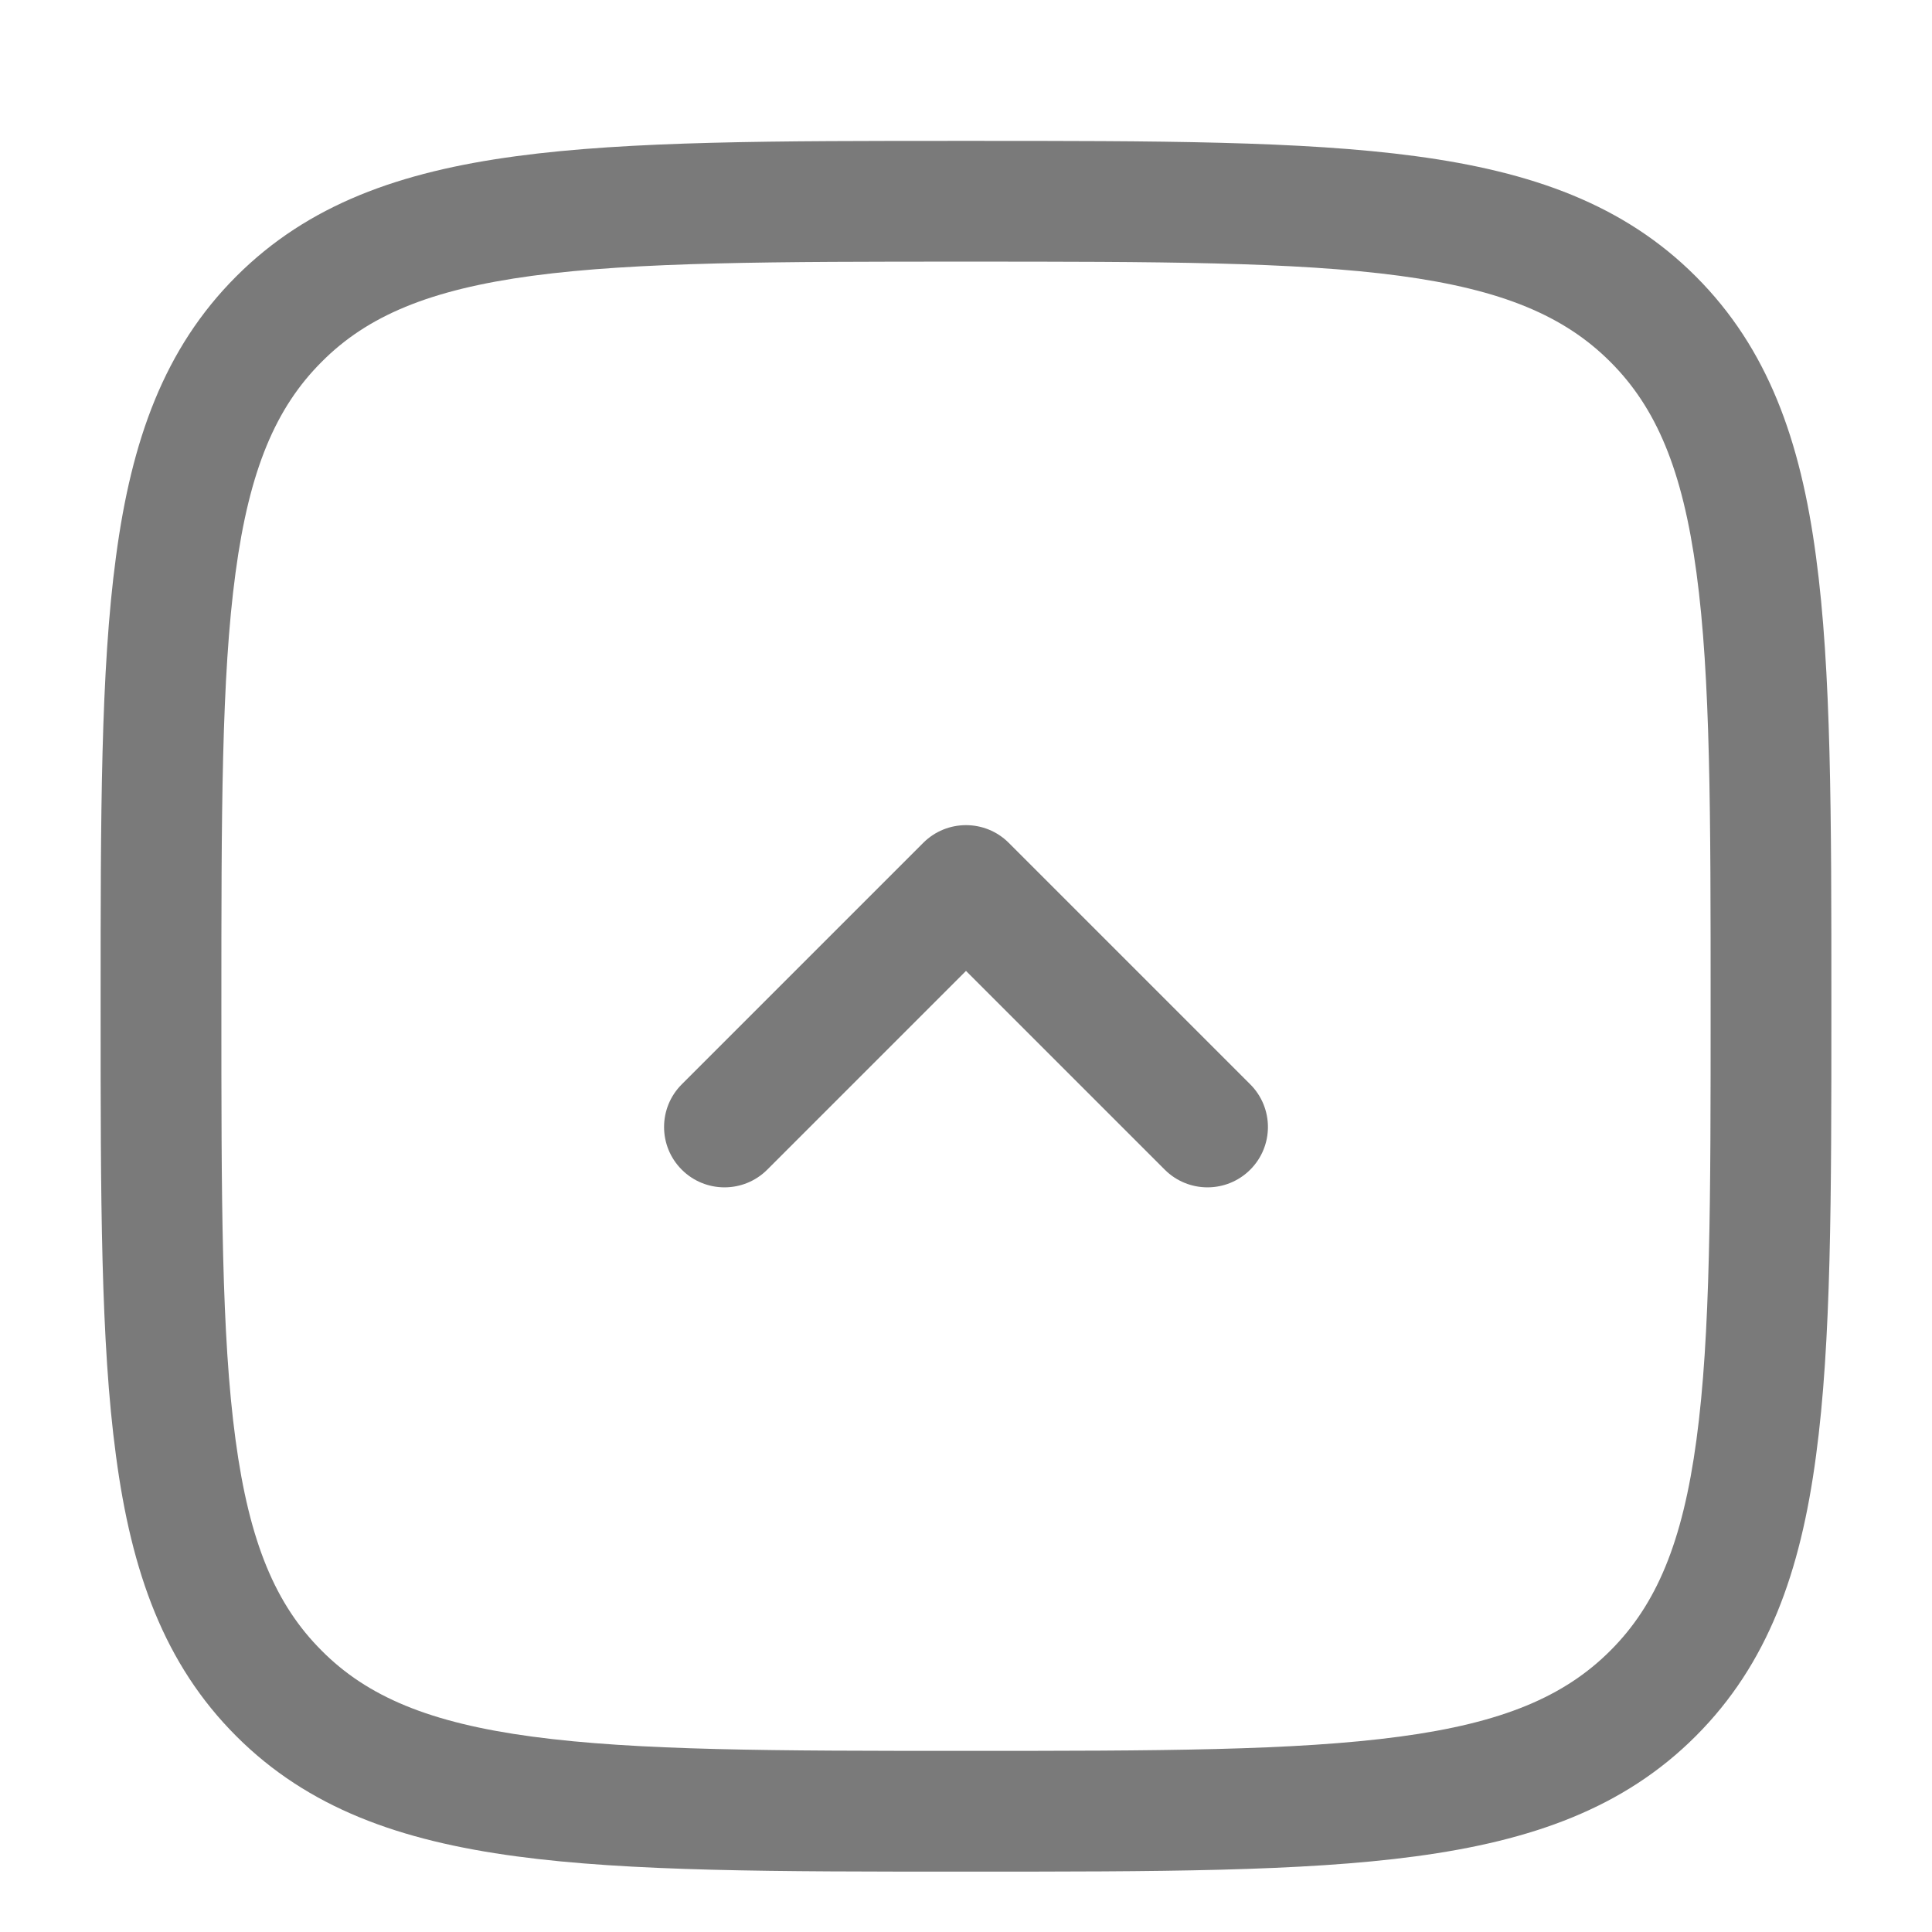
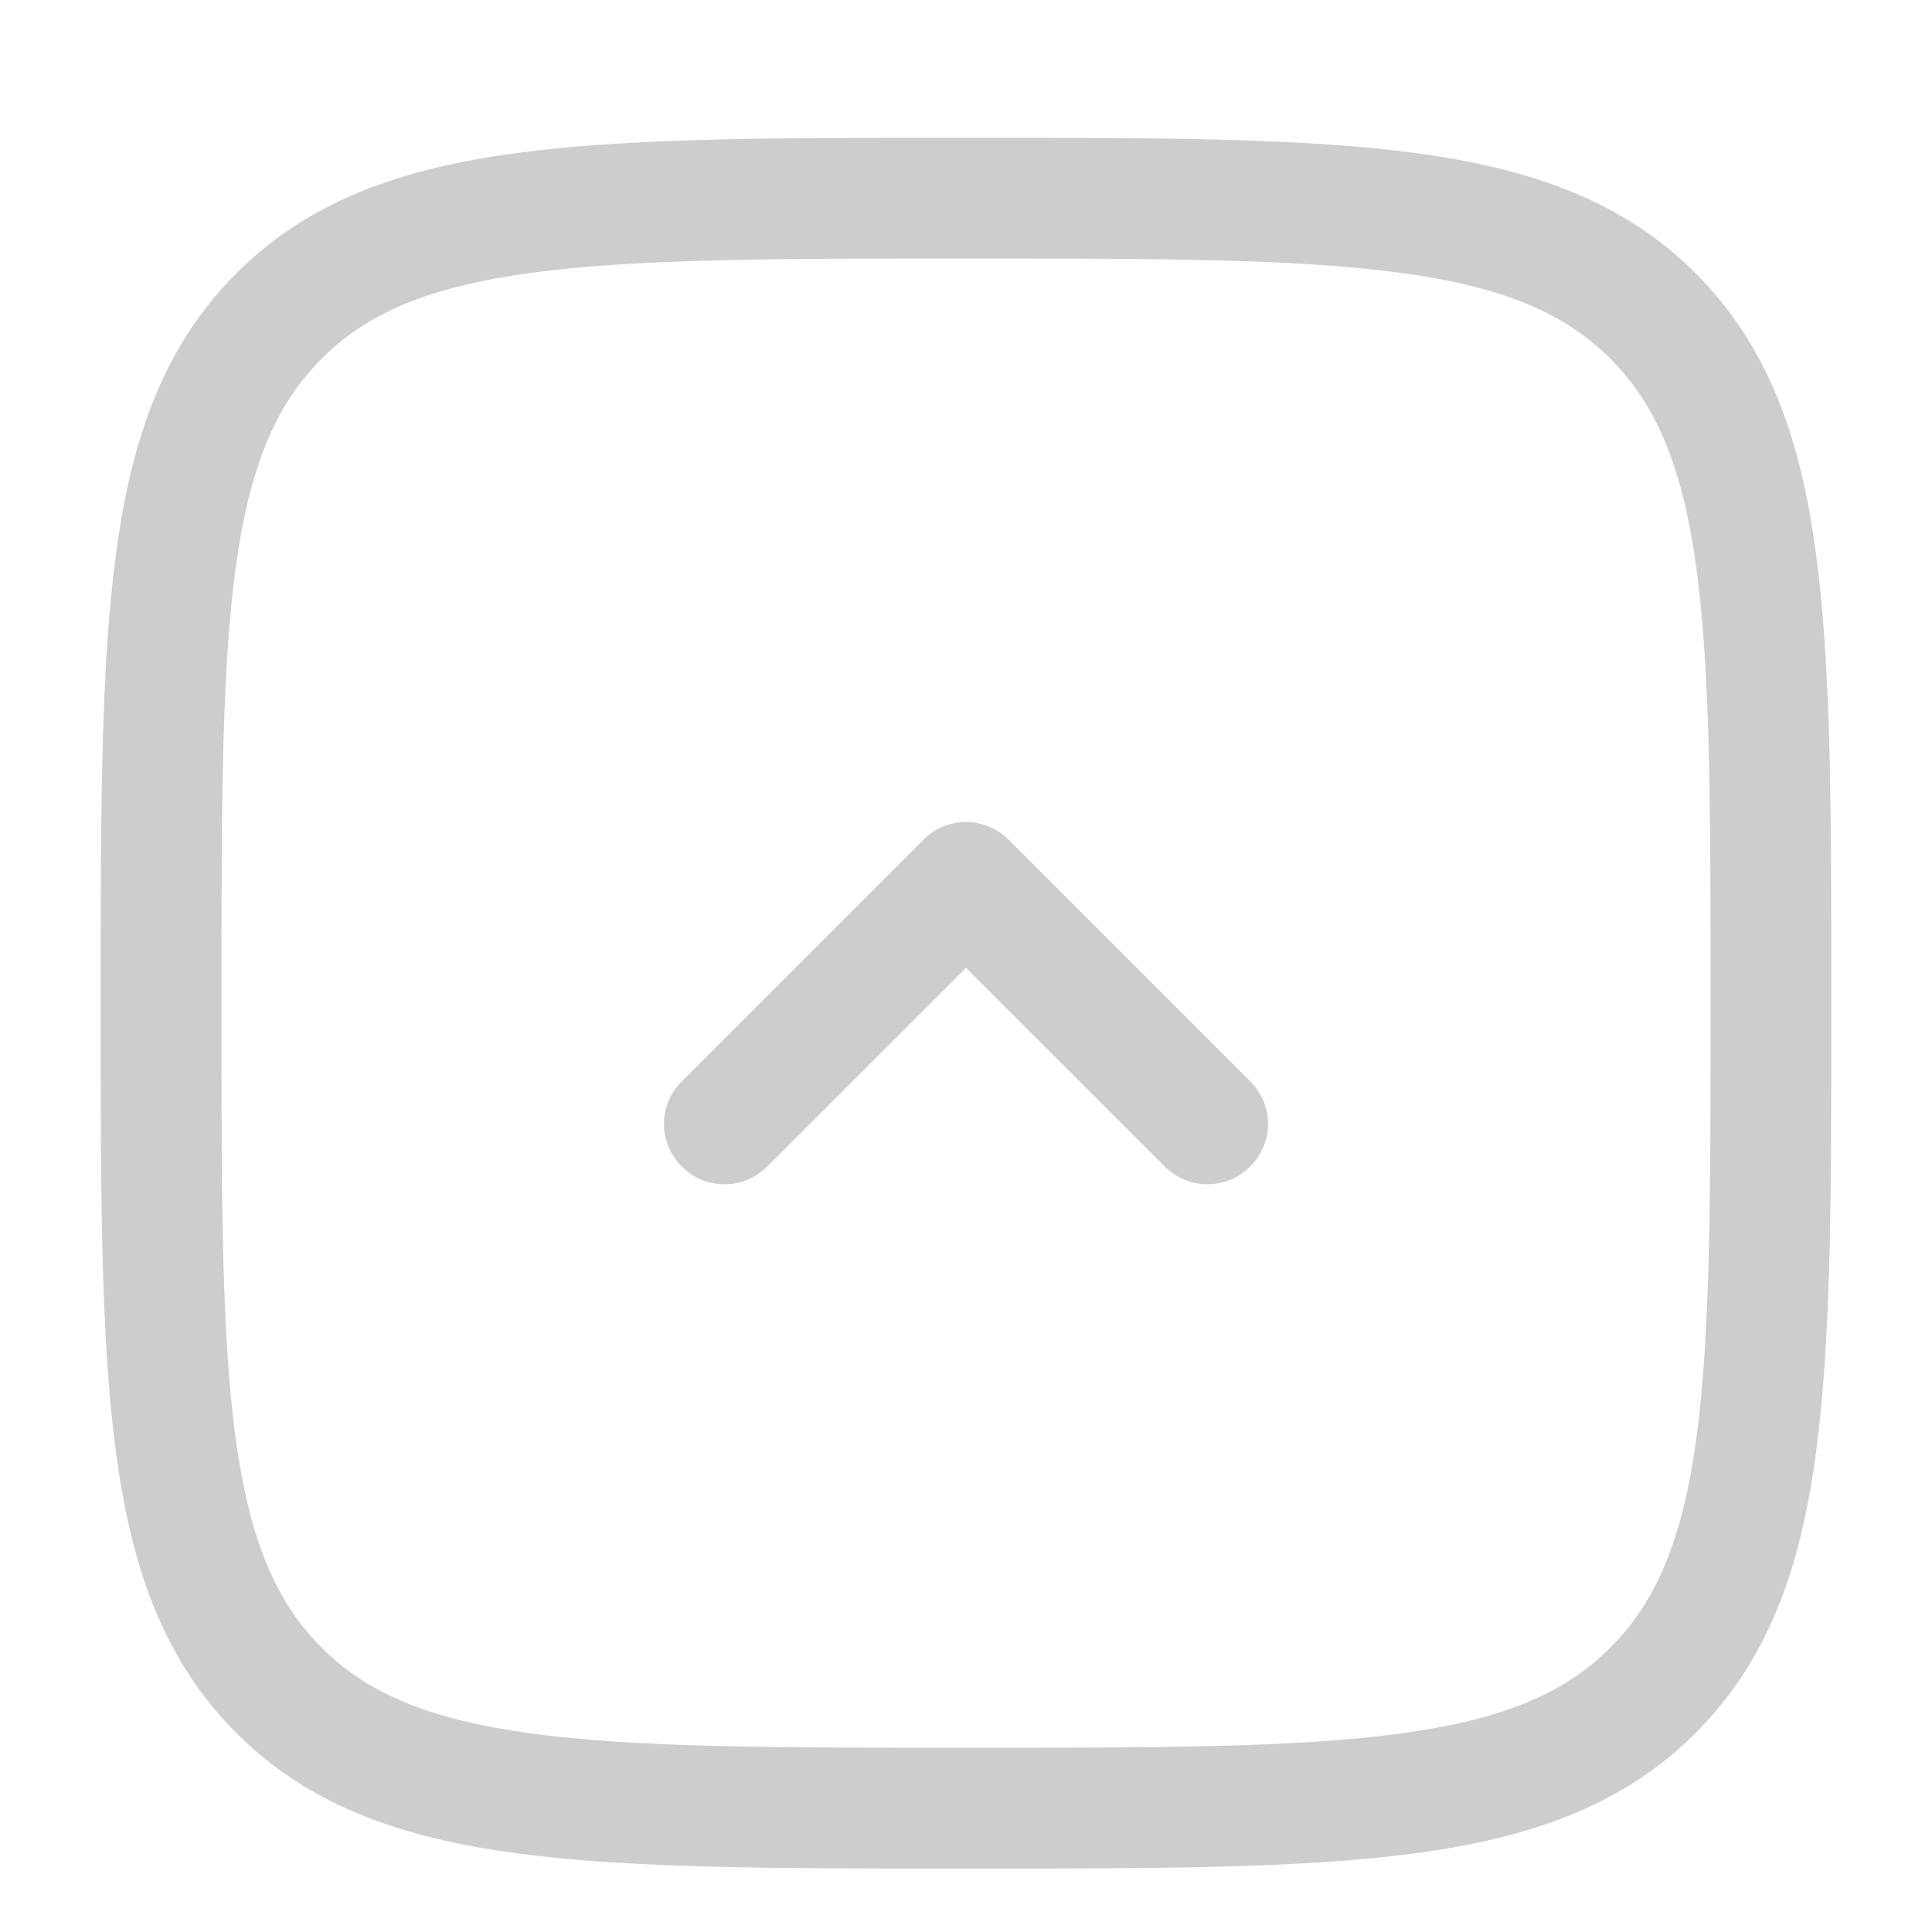
- <svg xmlns="http://www.w3.org/2000/svg" width="24" height="24" id="screenshot-92aa2cf4-f637-8089-8008-1ea6b5aeb8d3" viewBox="0 0 24 24" fill="none" version="1.1">
-   <g id="shape-92aa2cf4-f637-8089-8008-1ea6b5aeb8d3">
+ <svg xmlns="http://www.w3.org/2000/svg" width="26" height="26" id="screenshot-51929b30-dfc0-807b-8008-1fea923f9dfd" viewBox="0 0 26 26" fill="none" version="1.1">
+   <g id="shape-51929b30-dfc0-807b-8008-1fea923f9dfd">
    <defs>
-       <clipPath id="frame-clip-92aa2cf4-f637-8089-8008-1ea6b5aeb8d3-render-1" class="frame-clip frame-clip-def">
-         <rect rx="0" ry="0" x="0" y="0" width="24" height="24" transform="matrix(1, 0, 0, 1, 0, 0)" />
+       <clipPath id="frame-clip-51929b30-dfc0-807b-8008-1fea923f9dfd-render-1" class="frame-clip frame-clip-def">
+         <rect rx="0" ry="0" x="0" y="0" width="26" height="26" transform="matrix(1, 0, 0, 1, 0, 0)" />
      </clipPath>
    </defs>
    <g class="frame-container-wrapper">
      <g class="frame-container-blur">
        <g class="frame-container-shadows">
-           <g clip-path="url(#frame-clip-92aa2cf4-f637-8089-8008-1ea6b5aeb8d3-render-1)" fill="none">
-             <g class="fills" id="fills-92aa2cf4-f637-8089-8008-1ea6b5aeb8d3">
-               <rect rx="0" ry="0" x="0" y="0" width="24" height="24" transform="matrix(1, 0, 0, 1, 0, 0)" class="frame-background" />
+           <g clip-path="url(#frame-clip-51929b30-dfc0-807b-8008-1fea923f9dfd-render-1)" fill="none">
+             <g class="fills" id="fills-51929b30-dfc0-807b-8008-1fea923f9dfd">
+               <rect rx="0" ry="0" x="0" y="0" width="26" height="26" transform="matrix(1, 0, 0, 1, 0, 0)" class="frame-background" />
            </g>
            <g class="frame-children">
-               <g id="shape-92aa2cf4-f637-8089-8008-1ea6b5ae096c" width="24" height="24" rx="0" ry="0" style="fill: rgb(0, 0, 0);">
-                 <g id="shape-92aa2cf4-f637-8089-8008-1ea6b5ae096e" style="display: none;">
-                   <g class="fills" id="fills-92aa2cf4-f637-8089-8008-1ea6b5ae096e">
-                     <rect width="24" height="24" x="0" transform="matrix(1, 0, 0, 1, 0, 0)" style="fill: none;" ry="0" fill="none" rx="0" y="0.5" />
+               <g id="shape-51929b30-dfc0-807b-8008-1fea92408089" width="24" height="24" rx="0" ry="0" style="fill: rgb(0, 0, 0);">
+                 <g id="shape-51929b30-dfc0-807b-8008-1fea9240808a" style="display: none;">
+                   <g class="fills" id="fills-51929b30-dfc0-807b-8008-1fea9240808a">
+                     <rect width="26" height="26" x="0" transform="matrix(1, 0, 0, 1, 0, 0)" style="fill: none;" ry="0" fill="none" rx="0" y="0.5" />
                  </g>
                </g>
-                 <g id="shape-92aa2cf4-f637-8089-8008-1ea6b5aeb8d2">
-                   <g class="fills" id="fills-92aa2cf4-f637-8089-8008-1ea6b5aeb8d2">
-                     <path d="M11.941,1.75L12.059,1.75C14.367,1.75,16.176,1.75,17.586,1.94C19.031,2.134,20.172,2.539,21.066,3.434C21.961,4.329,22.367,5.469,22.559,6.914C22.75,8.325,22.75,10.134,22.75,12.443L22.75,12.557C22.75,14.866,22.75,16.675,22.559,18.086C22.367,19.531,21.961,20.671,21.066,21.566C20.172,22.461,19.031,22.866,17.586,23.06C16.176,23.25,14.367,23.25,12.059,23.25L11.941,23.25C9.633,23.25,7.824,23.25,6.414,23.06C4.969,22.866,3.828,22.461,2.934,21.566C2.039,20.671,1.633,19.531,1.441,18.086C1.25,16.675,1.25,14.866,1.25,12.557L1.25,12.443C1.25,10.134,1.25,8.325,1.441,6.914C1.633,5.469,2.039,4.329,2.934,3.434C3.828,2.539,4.969,2.134,6.414,1.94C7.824,1.75,9.633,1.75,11.941,1.75ZM6.613,3.426C5.336,3.598,4.562,3.925,3.996,4.495C3.426,5.064,3.098,5.835,2.926,7.114C2.75,8.414,2.75,10.122,2.75,12.5C2.75,14.878,2.75,16.586,2.926,17.886C3.098,19.165,3.426,19.936,3.996,20.505C4.562,21.075,5.336,21.402,6.613,21.573C7.914,21.748,9.621,21.75,12,21.75C14.379,21.75,16.086,21.748,17.387,21.573C18.664,21.402,19.434,21.075,20.004,20.505C20.574,19.936,20.902,19.165,21.074,17.886C21.25,16.586,21.25,14.878,21.25,12.5C21.25,10.122,21.25,8.414,21.074,7.114C20.902,5.835,20.574,5.064,20.004,4.495C19.434,3.925,18.664,3.598,17.387,3.426C16.086,3.252,14.379,3.25,12,3.25C9.621,3.25,7.914,3.252,6.613,3.426ZM8.469,13.47L11.469,10.47C11.762,10.177,12.238,10.177,12.531,10.47L15.531,13.47C15.824,13.763,15.824,14.237,15.531,14.53C15.238,14.823,14.762,14.823,14.469,14.53L12,12.061L9.531,14.53C9.238,14.823,8.762,14.823,8.469,14.53C8.176,14.237,8.176,13.763,8.469,13.47Z" fill-rule="evenodd" clip-rule="evenodd" style="fill: rgb(122, 122, 122); fill-opacity: 1;" />
+                 <g id="shape-51929b30-dfc0-807b-8008-1fea9240808b">
+                   <g class="fills" id="fills-51929b30-dfc0-807b-8008-1fea9240808b">
+                     <path d="M12.938,1.854L13.062,1.854C15.562,1.854,17.523,1.854,19.051,2.06C20.617,2.27,21.852,2.709,22.82,3.679C23.789,4.648,24.23,5.883,24.438,7.448C24.645,8.977,24.645,10.937,24.645,13.438L24.645,13.562C24.645,16.063,24.645,18.023,24.438,19.552C24.23,21.117,23.789,22.352,22.82,23.321C21.852,24.291,20.617,24.73,19.051,24.94C17.523,25.146,15.562,25.146,13.062,25.146L12.938,25.146C10.438,25.146,8.477,25.146,6.949,24.94C5.383,24.73,4.148,24.291,3.18,23.321C2.211,22.352,1.77,21.117,1.562,19.552C1.355,18.023,1.355,16.063,1.355,13.562L1.355,13.438C1.355,10.937,1.355,8.977,1.562,7.448C1.77,5.883,2.211,4.648,3.18,3.679C4.148,2.709,5.383,2.27,6.949,2.06C8.477,1.854,10.438,1.854,12.938,1.854ZM7.164,3.67C5.781,3.856,4.941,4.21,4.328,4.828C3.711,5.445,3.355,6.28,3.168,7.665C2.98,9.073,2.98,10.924,2.98,13.5C2.98,16.076,2.98,17.927,3.168,19.335C3.355,20.72,3.711,21.555,4.328,22.172C4.941,22.79,5.781,23.144,7.164,23.33C8.574,23.519,10.422,23.521,13,23.521C15.578,23.521,17.426,23.519,18.836,23.33C20.219,23.144,21.055,22.79,21.672,22.172C22.289,21.555,22.645,20.72,22.832,19.335C23.02,17.927,23.02,16.076,23.02,13.5C23.02,10.924,23.02,9.073,22.832,7.665C22.645,6.28,22.289,5.445,21.672,4.828C21.055,4.21,20.219,3.856,18.836,3.67C17.426,3.481,15.578,3.479,13,3.479C10.422,3.479,8.574,3.481,7.164,3.67ZM9.176,14.551L12.426,11.301C12.742,10.983,13.258,10.983,13.574,11.301L16.824,14.551C17.145,14.868,17.145,15.382,16.824,15.699C16.508,16.017,15.992,16.017,15.676,15.699L13,13.024L10.324,15.699C10.008,16.017,9.492,16.017,9.176,15.699C8.855,15.382,8.855,14.868,9.176,14.551Z" fill-rule="evenodd" clip-rule="evenodd" style="fill: rgb(205, 205, 205); fill-opacity: 1;" />
                  </g>
                </g>
              </g>
            </g>
          </g>
        </g>
      </g>
    </g>
  </g>
</svg>
